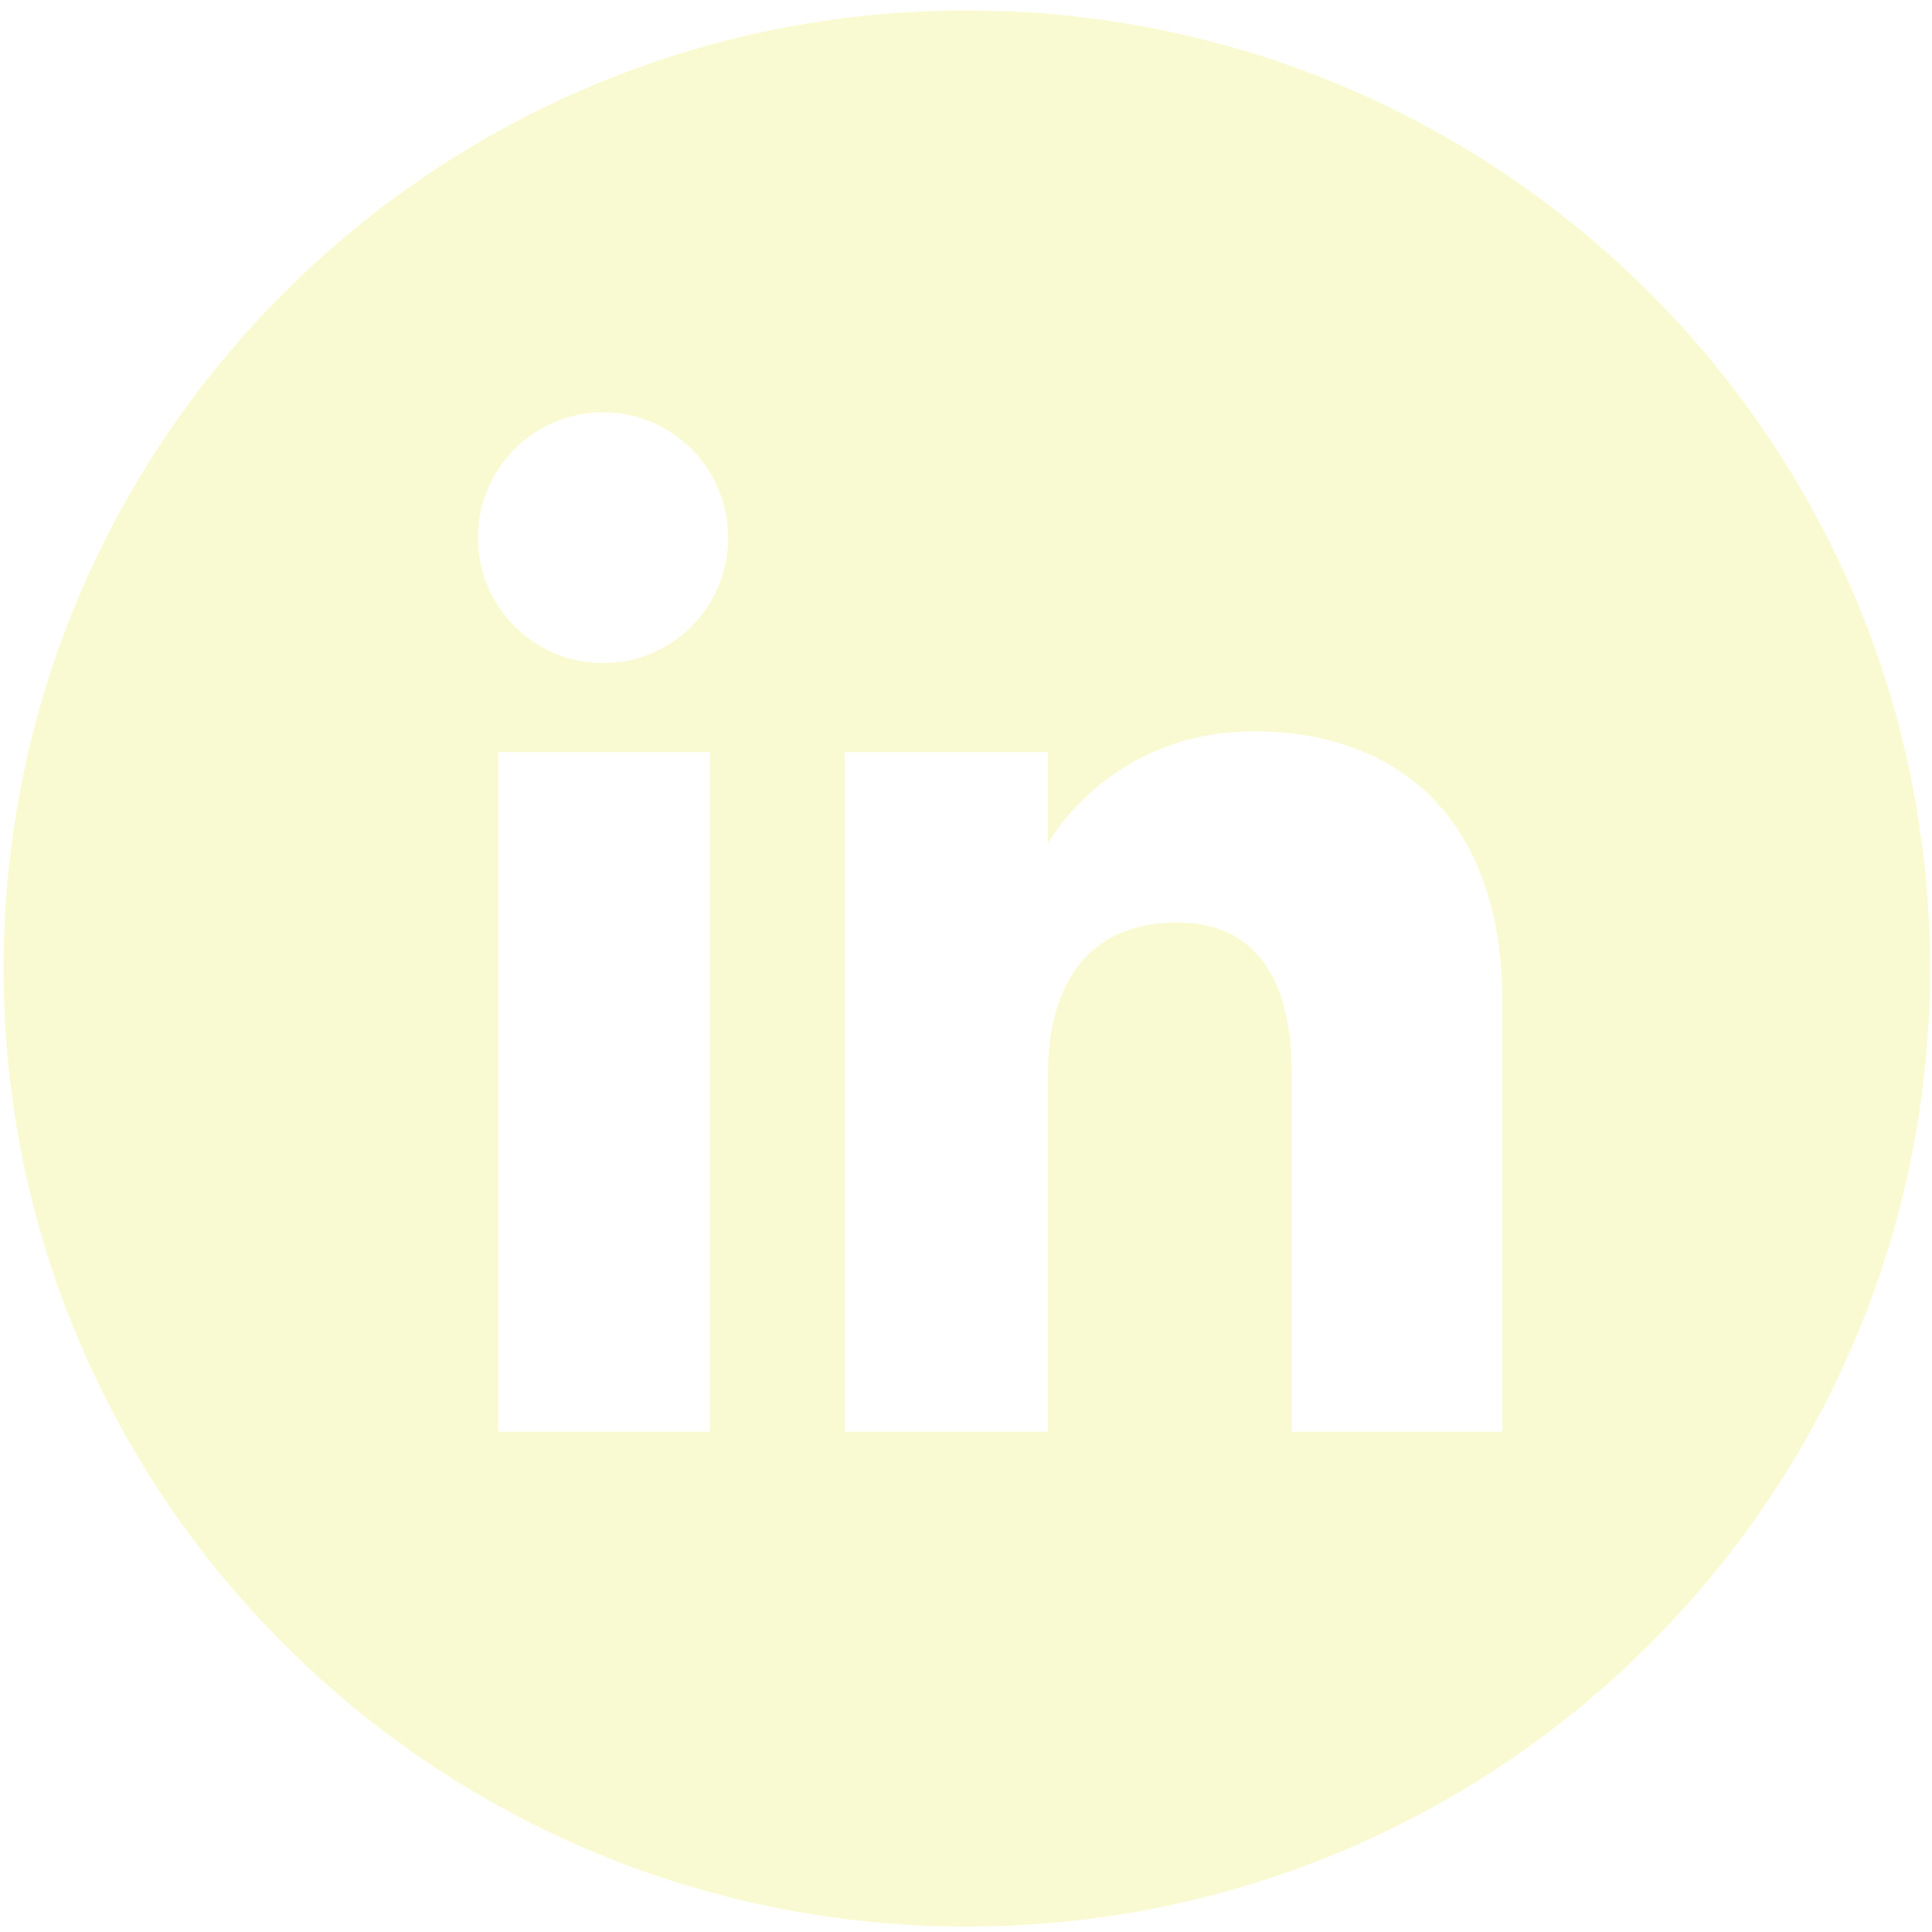
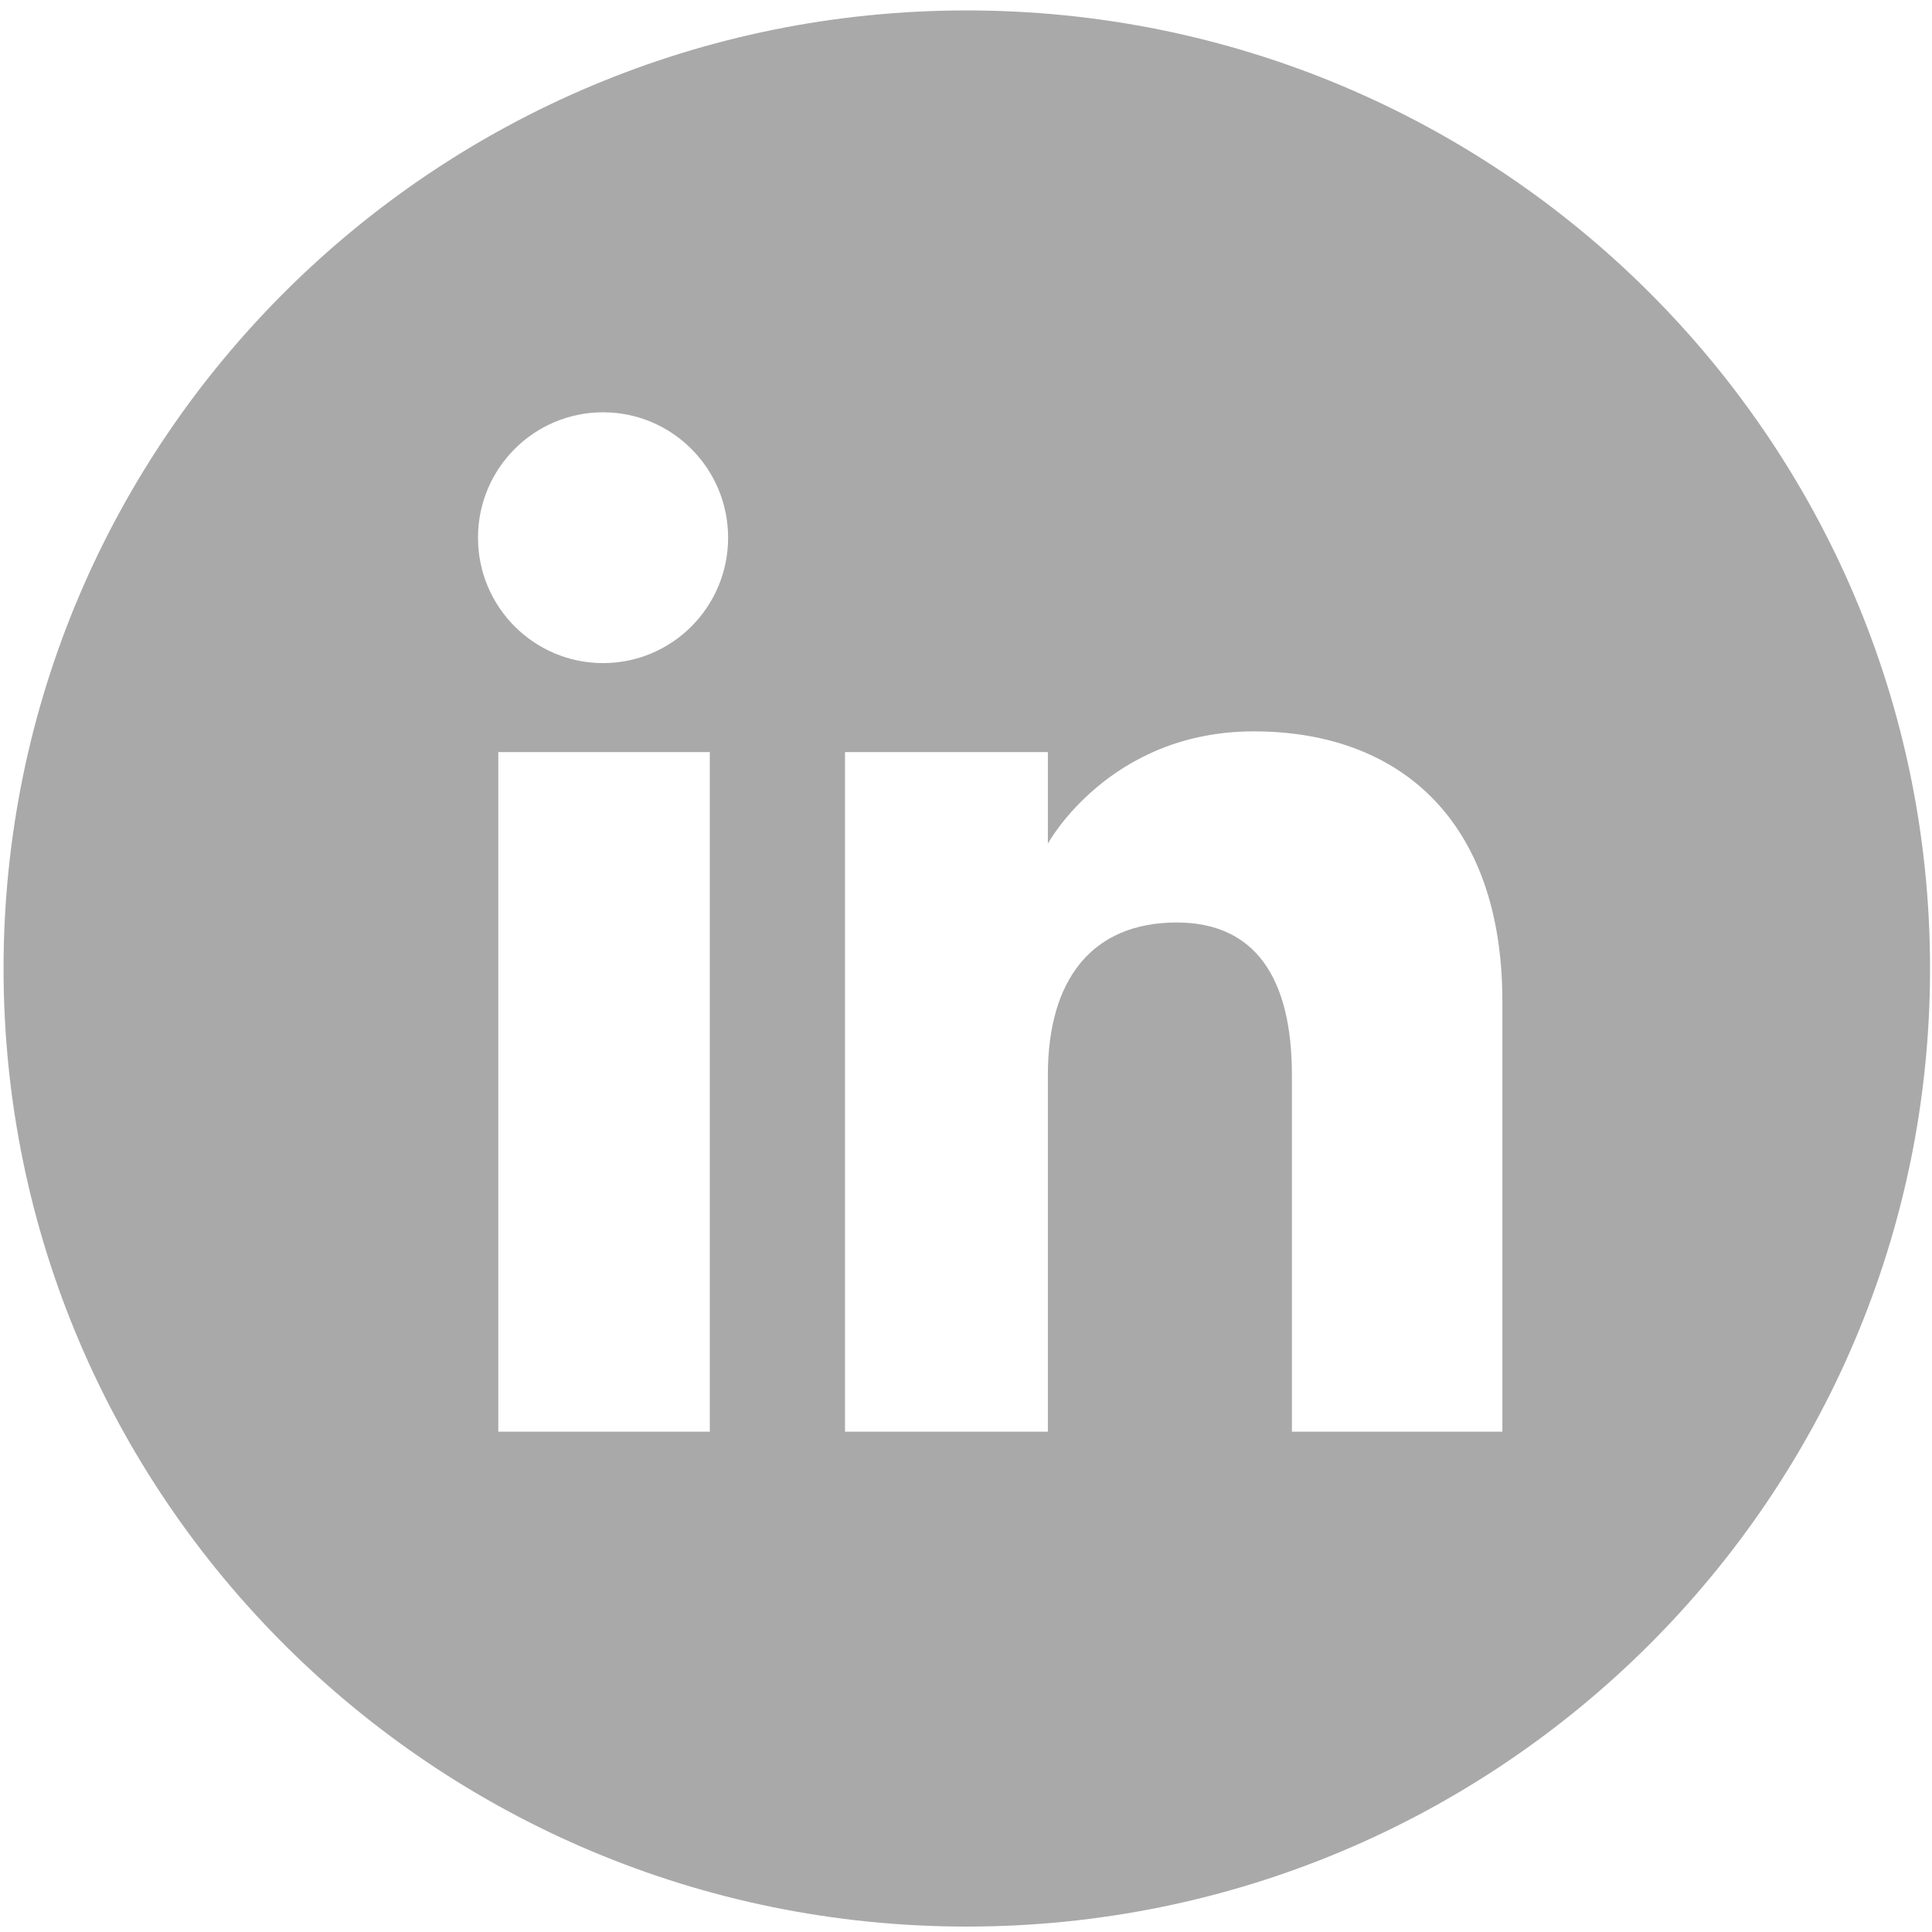
<svg xmlns="http://www.w3.org/2000/svg" version="1.1" id="Layer_1" x="0px" y="0px" width="2500px" height="2500px" viewBox="0 0 2500 2500" enable-background="new 0 0 2500 2500" xml:space="preserve">
-   <path fill="lightgoldenrodyellow" d="M1251.04,13.5C562.645,13.5,4.599,568.547,4.599,1253.242c0,684.693,558.045,1239.741,1246.441,1239.741  c688.395,0,1246.444-555.048,1246.444-1239.741C2497.478,568.547,1939.423,13.5,1251.04,13.5z M918.487,1852.601H644.819V973.207  h273.668V1852.601z M780.349,858.043c-89.378,0-161.833-72.654-161.833-162.263c0-89.619,72.465-162.269,161.833-162.269  c89.367,0,161.823,72.65,161.823,162.269C942.177,785.394,869.721,858.043,780.349,858.043z M1944.059,1852.601h-272.341v-461.608  c0-126.606-48.351-197.279-149.002-197.279c-109.543,0-166.771,73.605-166.771,197.279v461.608h-262.479V973.207h262.479v118.439  c0,0,78.954-145.263,266.431-145.263c187.479,0,321.688,113.859,321.688,349.398L1944.059,1852.601L1944.059,1852.601z" />
+   <path fill="darkgray" d="M1251.04,13.5C562.645,13.5,4.599,568.547,4.599,1253.242c0,684.693,558.045,1239.741,1246.441,1239.741  c688.395,0,1246.444-555.048,1246.444-1239.741C2497.478,568.547,1939.423,13.5,1251.04,13.5z M918.487,1852.601H644.819V973.207  h273.668V1852.601z M780.349,858.043c-89.378,0-161.833-72.654-161.833-162.263c0-89.619,72.465-162.269,161.833-162.269  c89.367,0,161.823,72.65,161.823,162.269C942.177,785.394,869.721,858.043,780.349,858.043z M1944.059,1852.601h-272.341v-461.608  c0-126.606-48.351-197.279-149.002-197.279c-109.543,0-166.771,73.605-166.771,197.279v461.608h-262.479V973.207h262.479v118.439  c0,0,78.954-145.263,266.431-145.263c187.479,0,321.688,113.859,321.688,349.398L1944.059,1852.601L1944.059,1852.601z" />
</svg>
